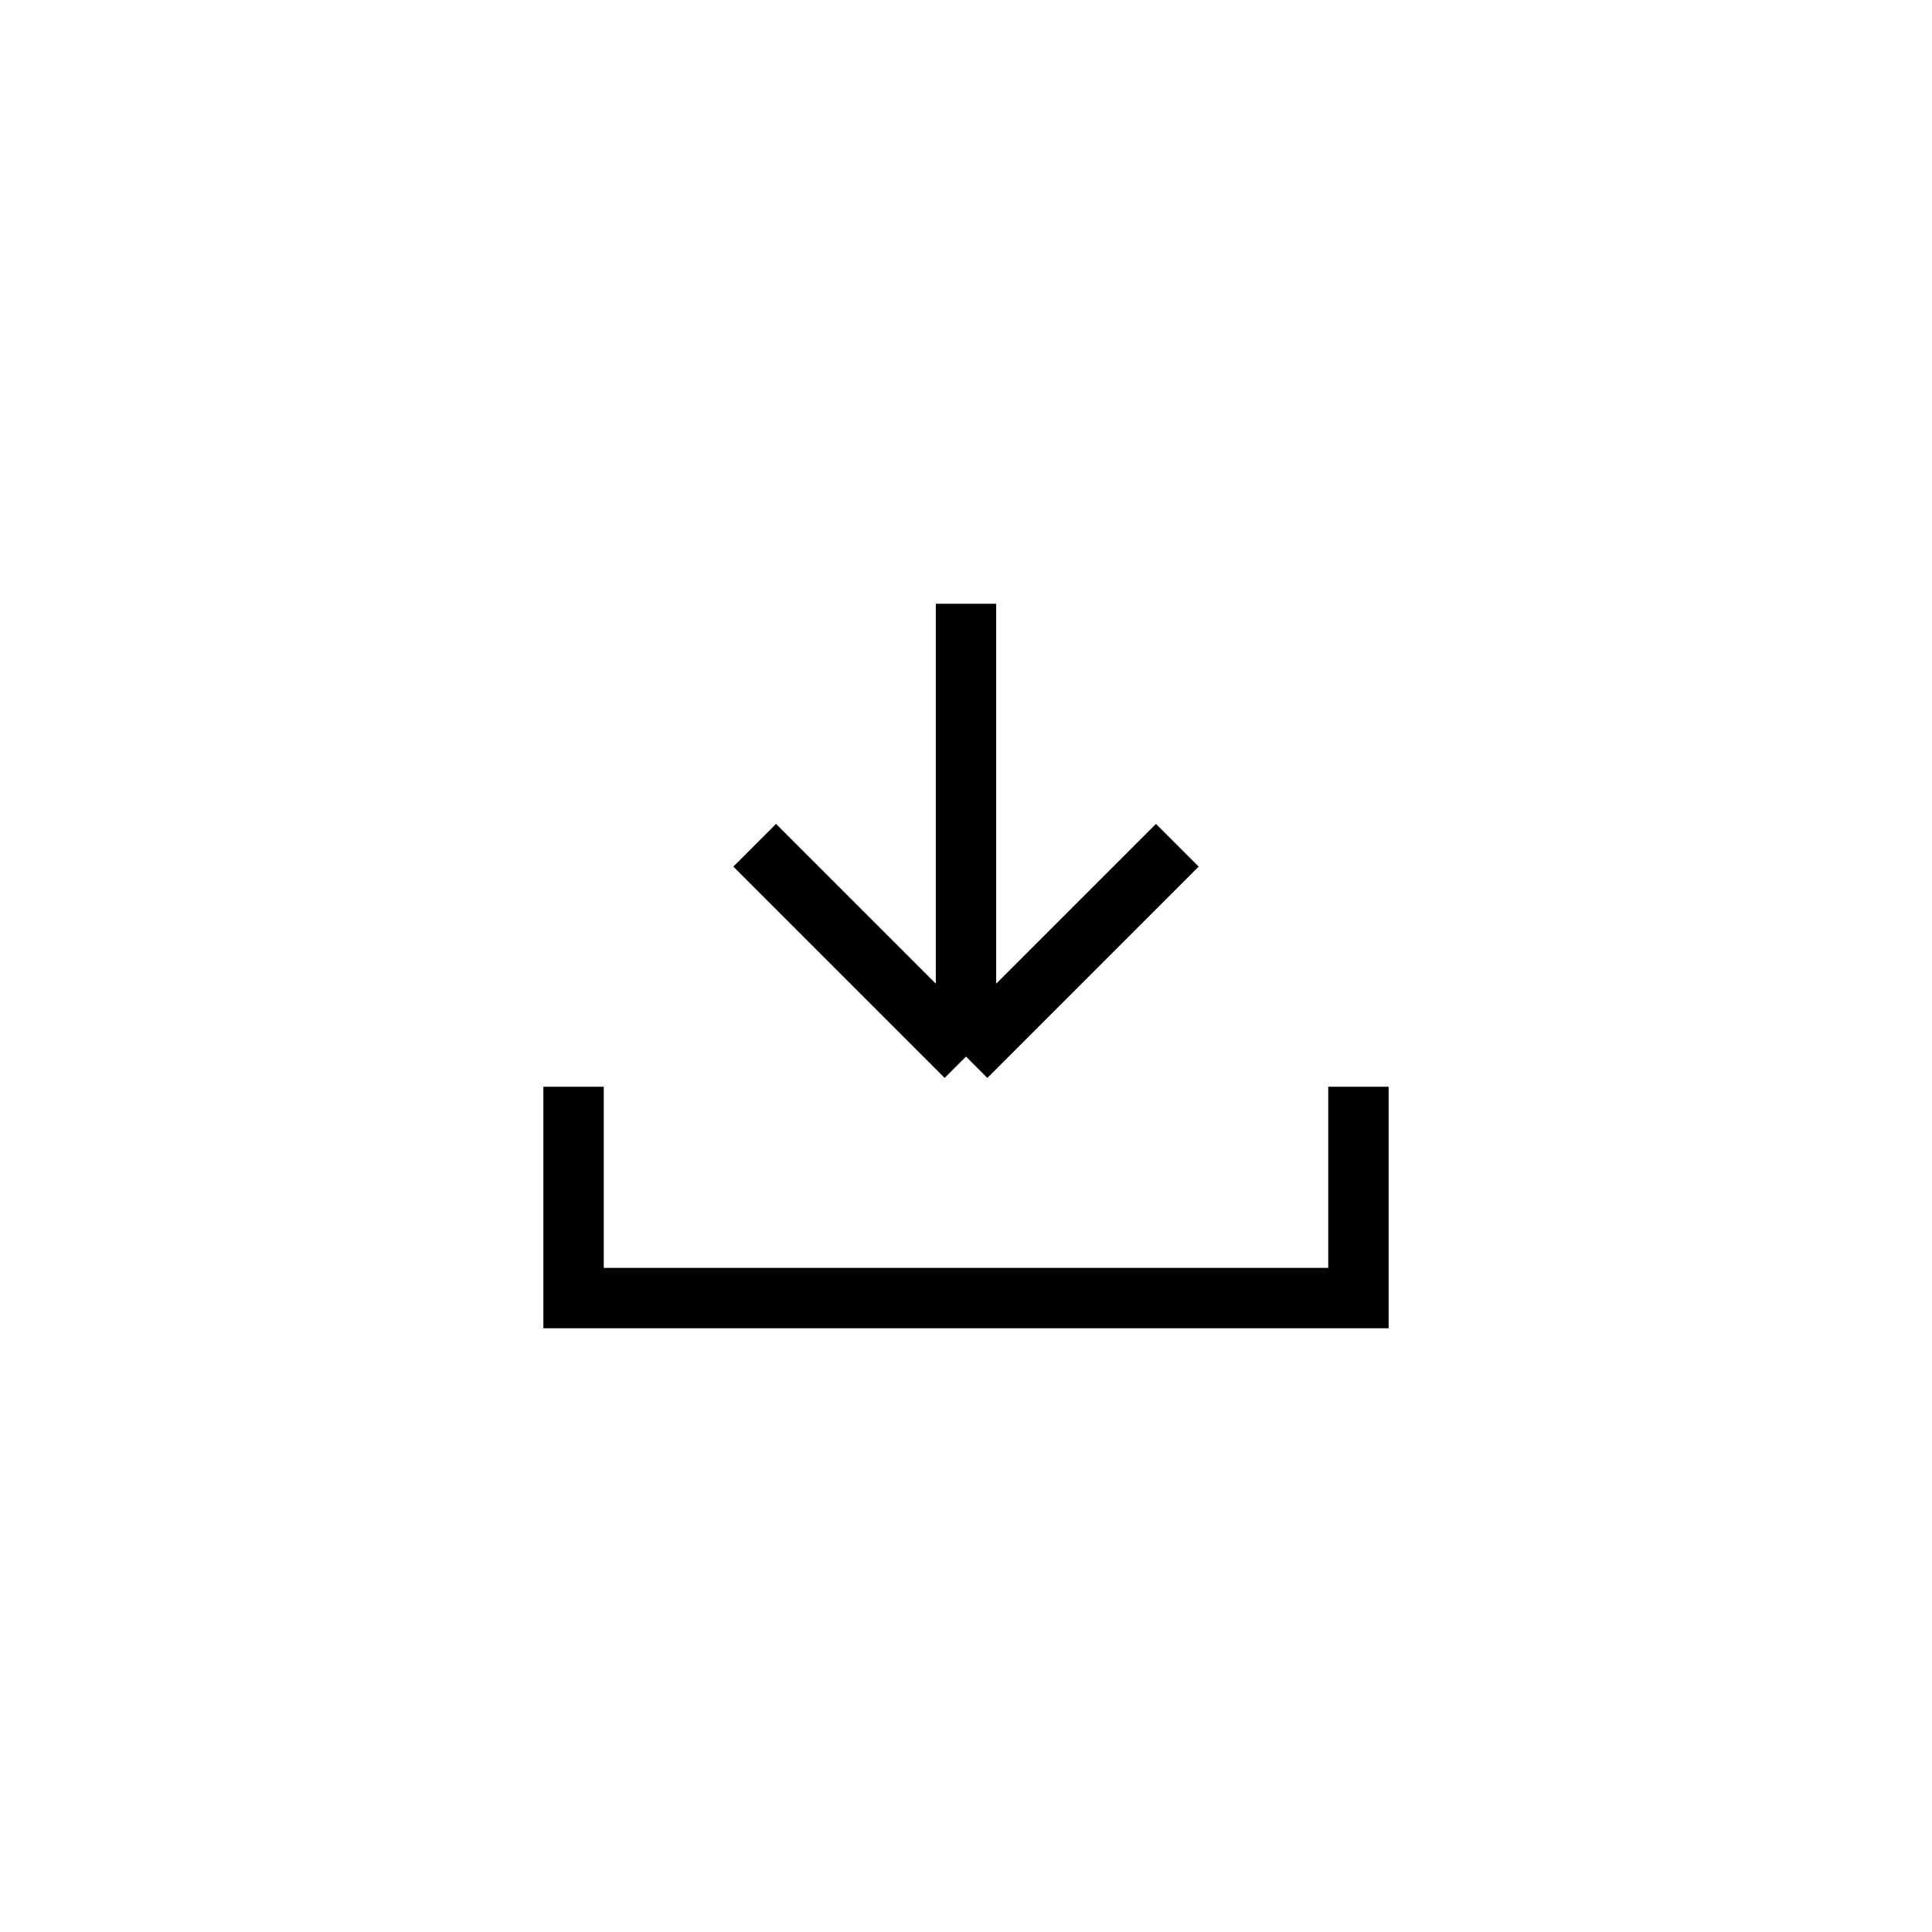
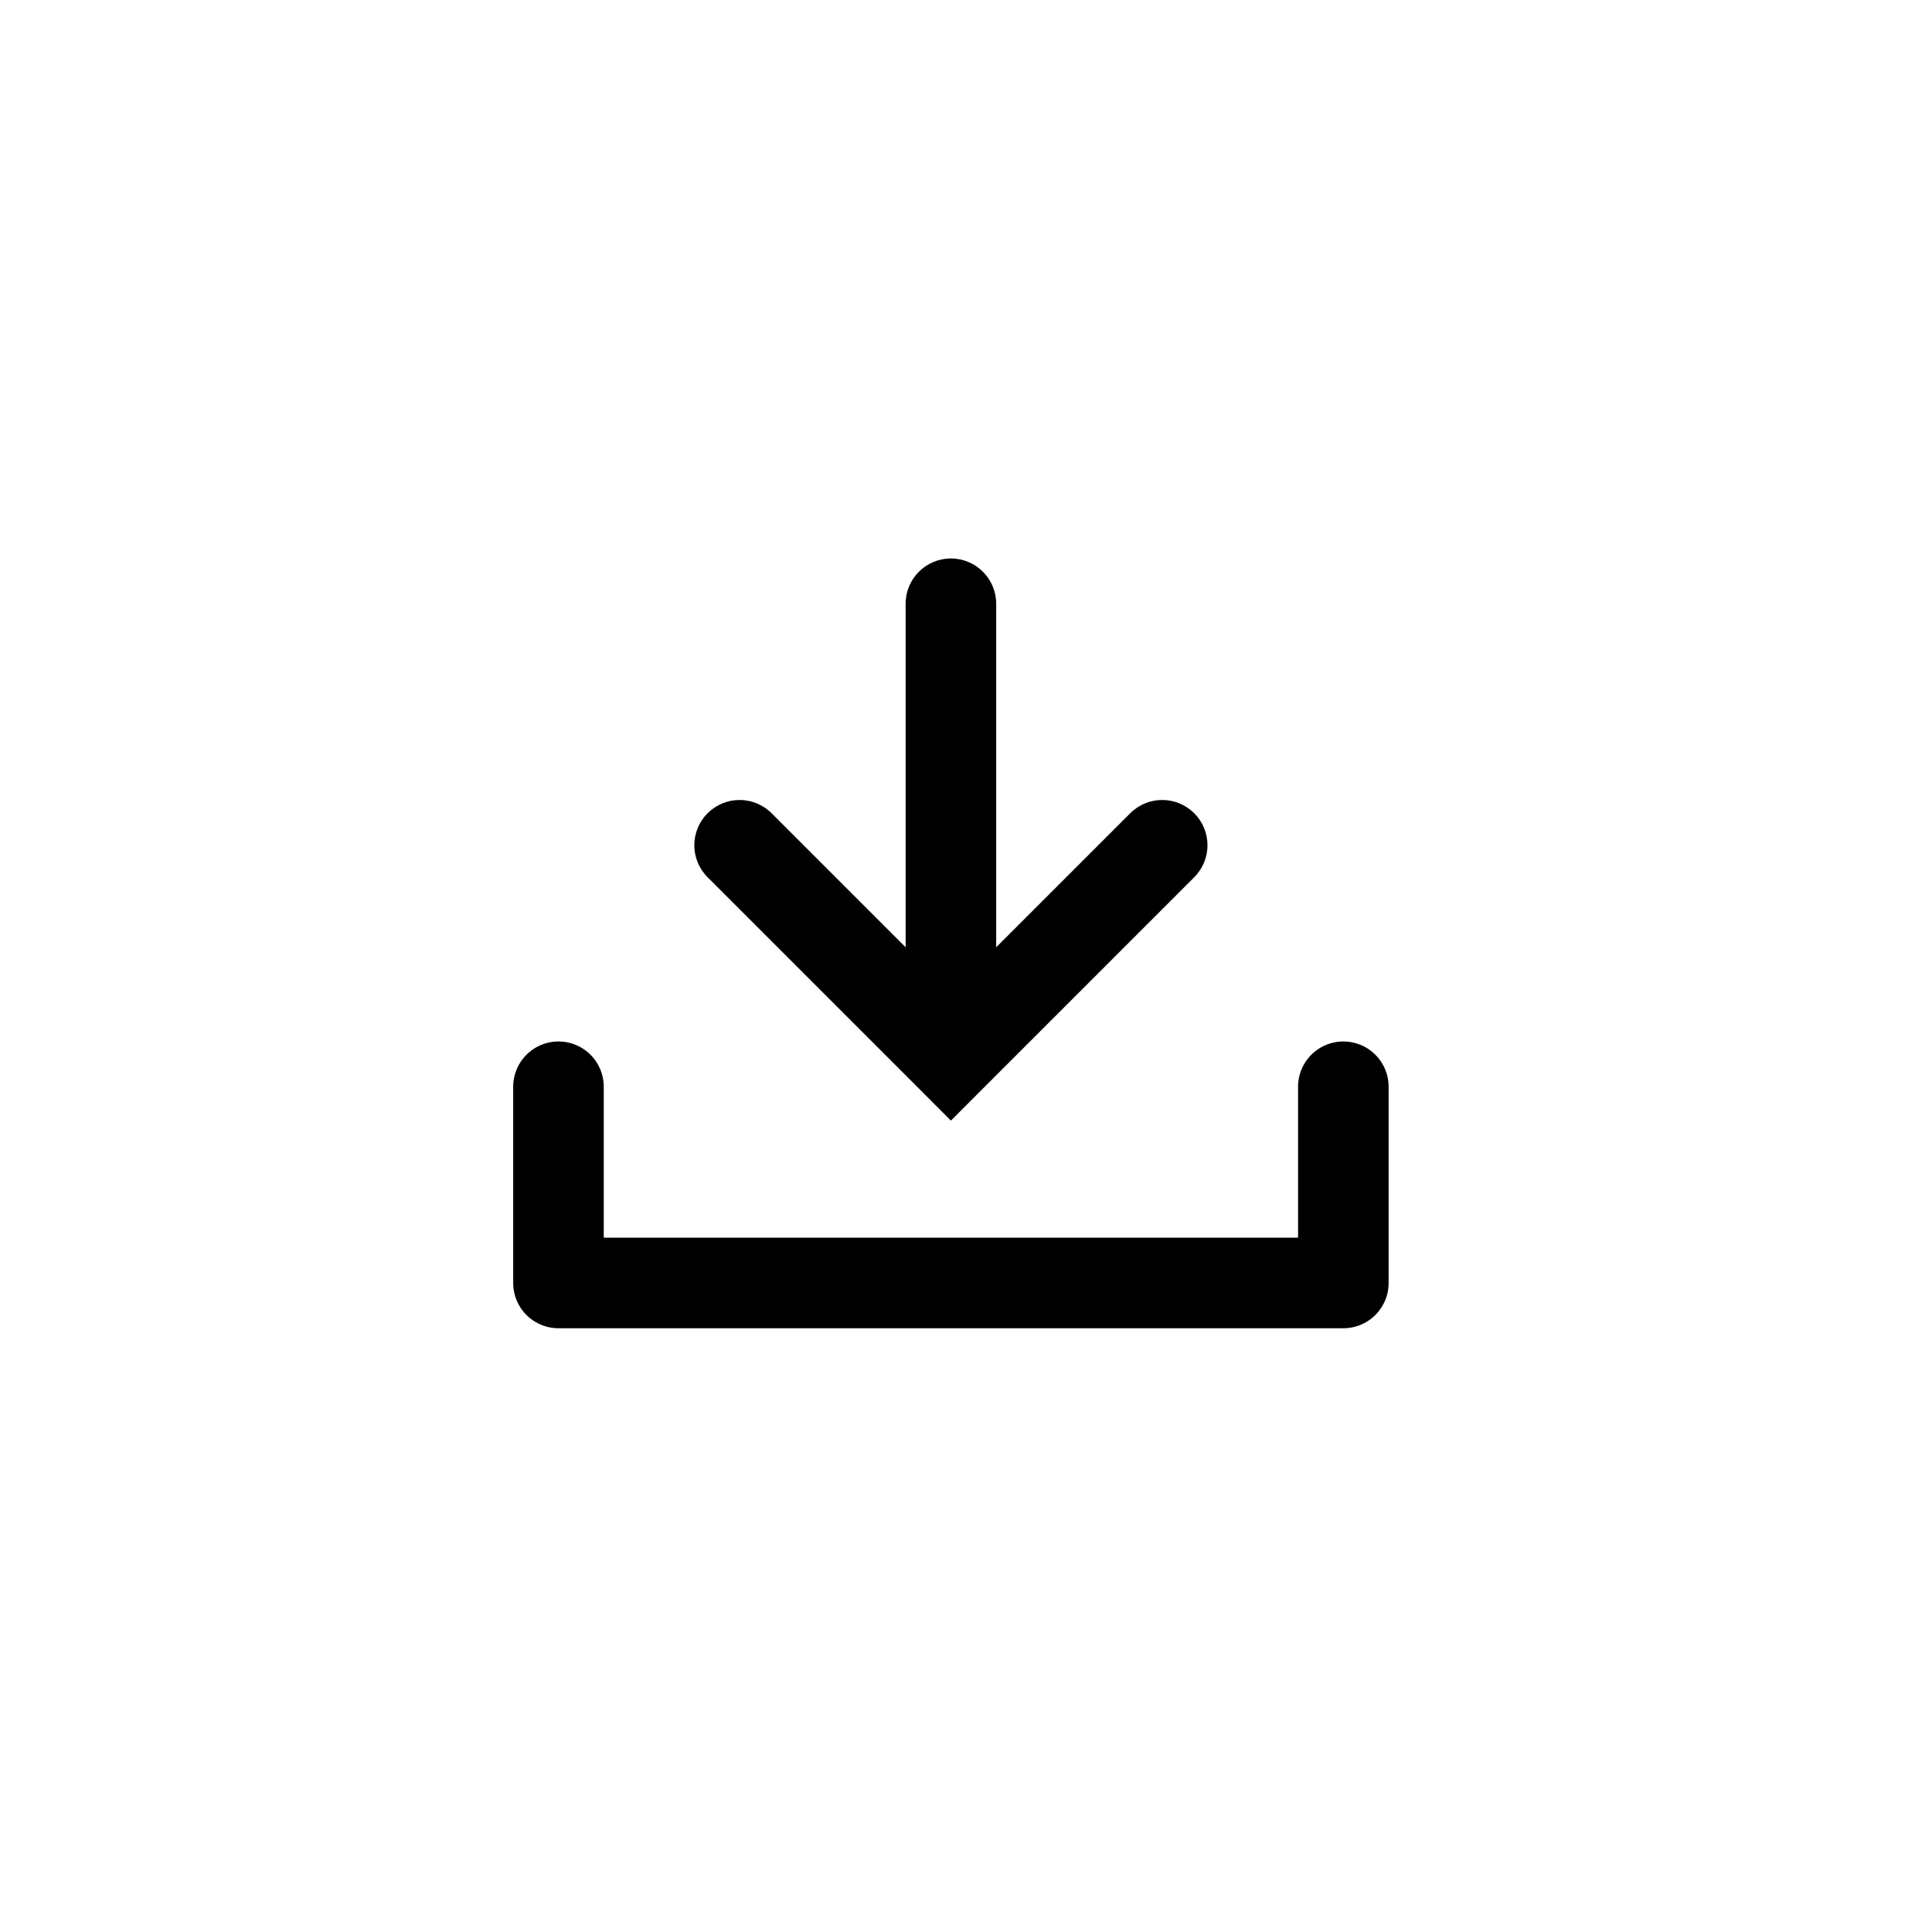
<svg xmlns="http://www.w3.org/2000/svg" width="32" height="32" viewBox="0 0 32 32" fill="none">
-   <path d="M16 10V17.5M16 17.5L12.5 14M16 17.5L19.5 14" stroke="black" />
-   <path d="M9.5 18V21.5H22.5V18" stroke="black" />
+   <path d="M15.75 17.5L15.22 18.03L15.75 18.561L16.28 18.03L15.75 17.5ZM12.78 13.47C12.487 13.177 12.013 13.177 11.72 13.47C11.427 13.763 11.427 14.237 11.72 14.53L12.78 13.47ZM19.78 14.53C20.073 14.237 20.073 13.763 19.78 13.47C19.487 13.177 19.013 13.177 18.72 13.47L19.78 14.53ZM16.5 10C16.5 9.586 16.164 9.25 15.75 9.25C15.336 9.25 15 9.586 15 10H16.5ZM16.28 16.97L12.78 13.47L11.72 14.53L15.22 18.03L16.28 16.97ZM16.28 18.03L19.78 14.53L18.72 13.47L15.22 16.97L16.28 18.03ZM15 10V17.5H16.5V10H15Z" fill="black" />
+   <path d="M9.25 18V21.25H22.25V18" stroke="black" stroke-width="1.5" stroke-linecap="round" stroke-linejoin="round" />
</svg>
